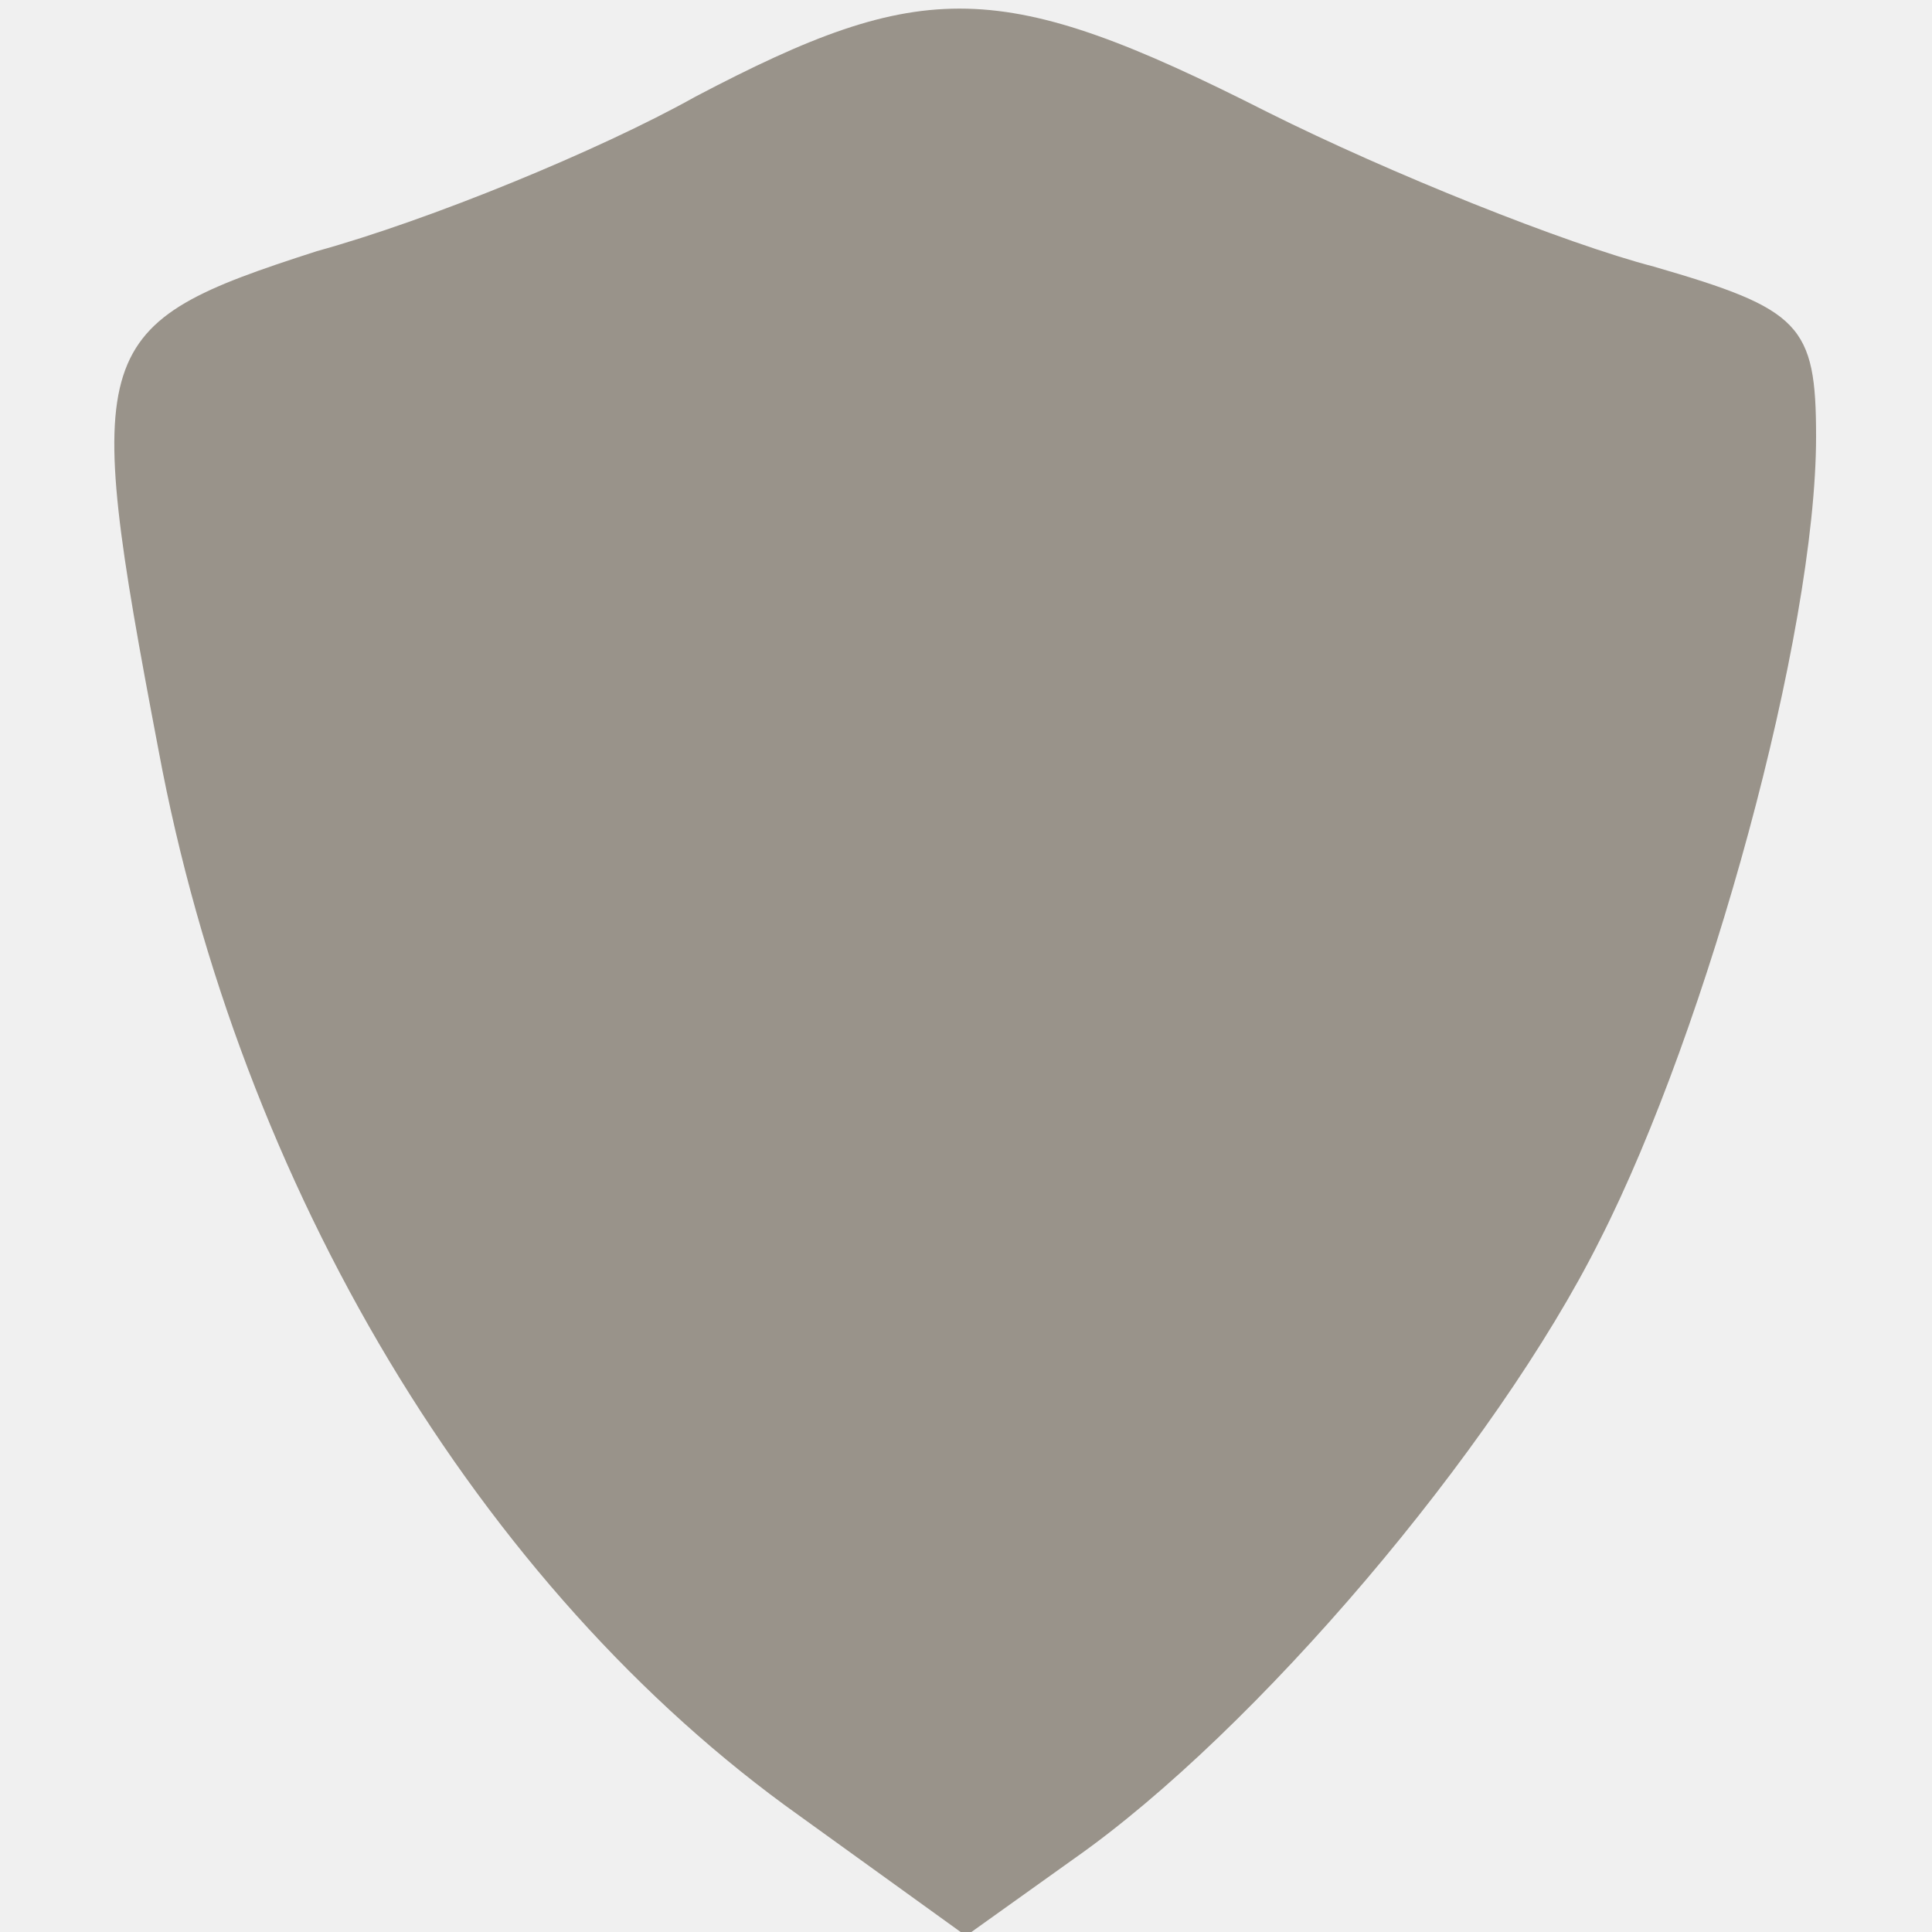
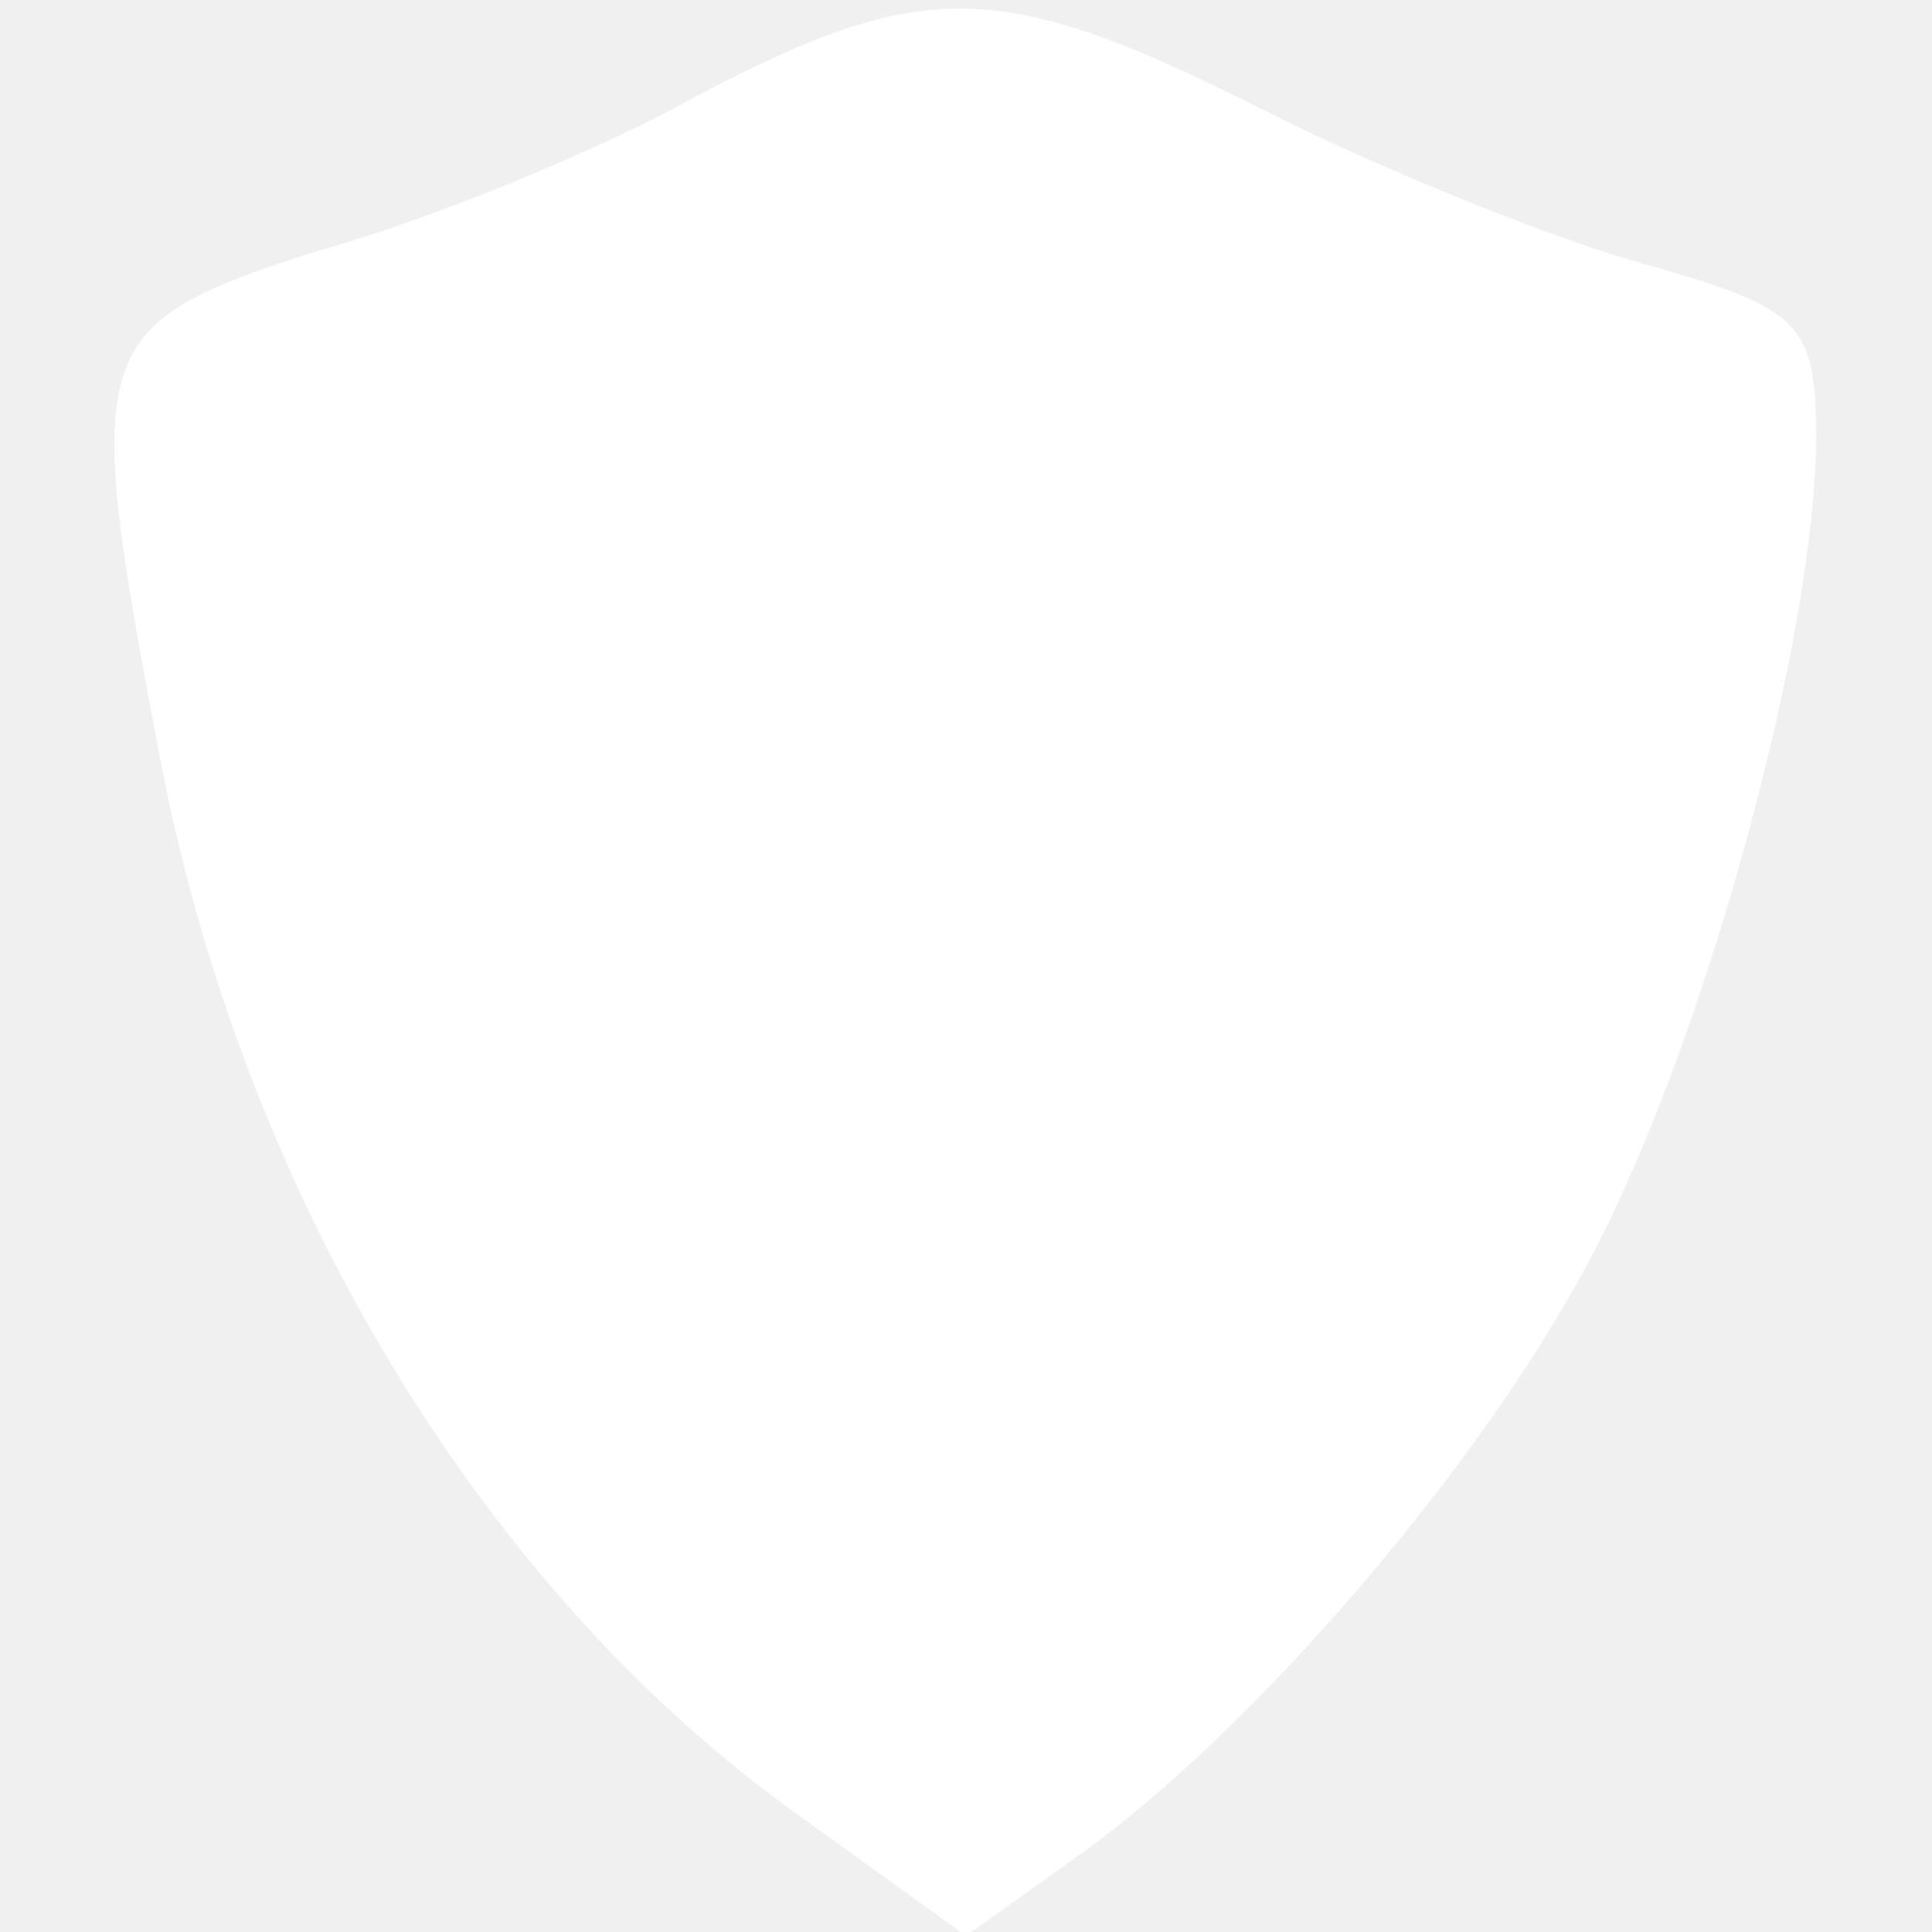
<svg xmlns="http://www.w3.org/2000/svg" version="1.0" width="24" height="24" viewBox="0 0 50 50" preserveAspectRatio="xMidYMid meet">
-   <g transform="translate(0,50) scale(0.1,-0.1)" fill="#99938a" stroke="none">
+   <g transform="translate(0,50) scale(0.1,-0.1)" fill="white" stroke="none">
    <path d="M180 475 c-25 -14 -69 -32 -98 -40 -59 -19 -61 -24 -41 -129 21 -113 83 -217 166 -276 l43 -31 28 20 c47 33 109 106 136 160 28 55 56 157 56 208 0 29 -4 33 -42 44 -23 6 -68 24 -100 40 -69 35 -89 35 -148 4z" />
  </g>
</svg>
